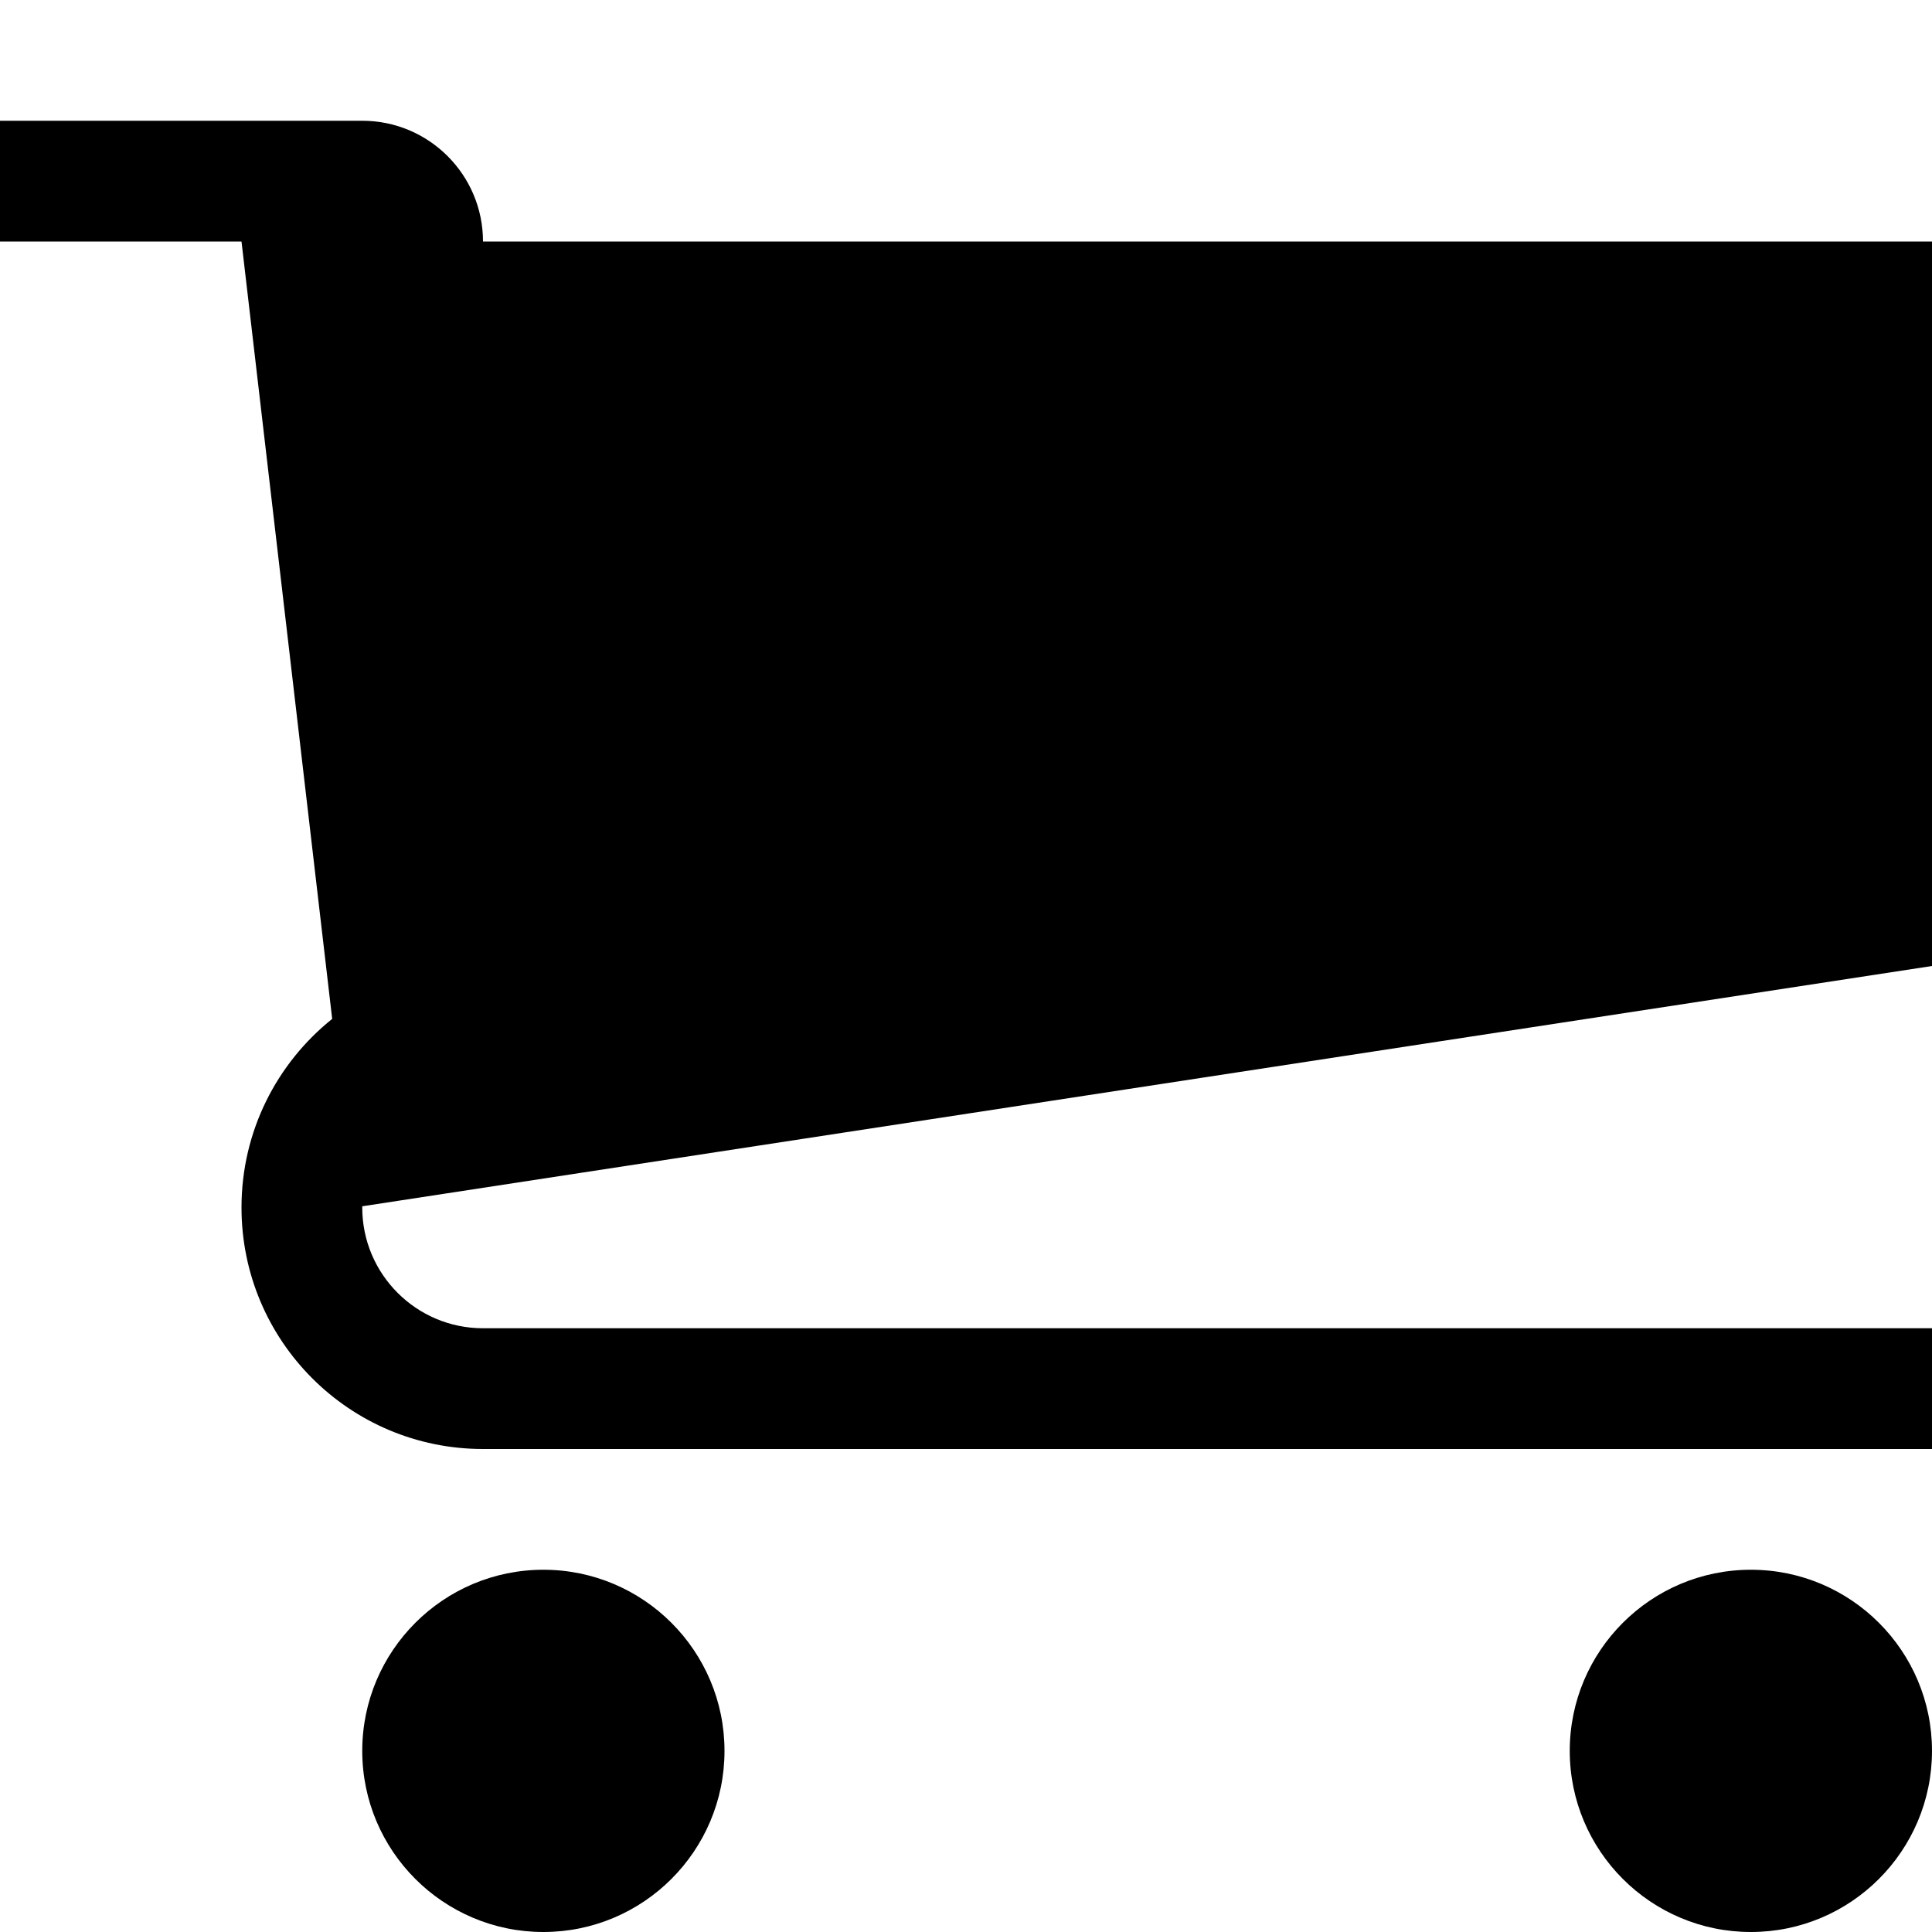
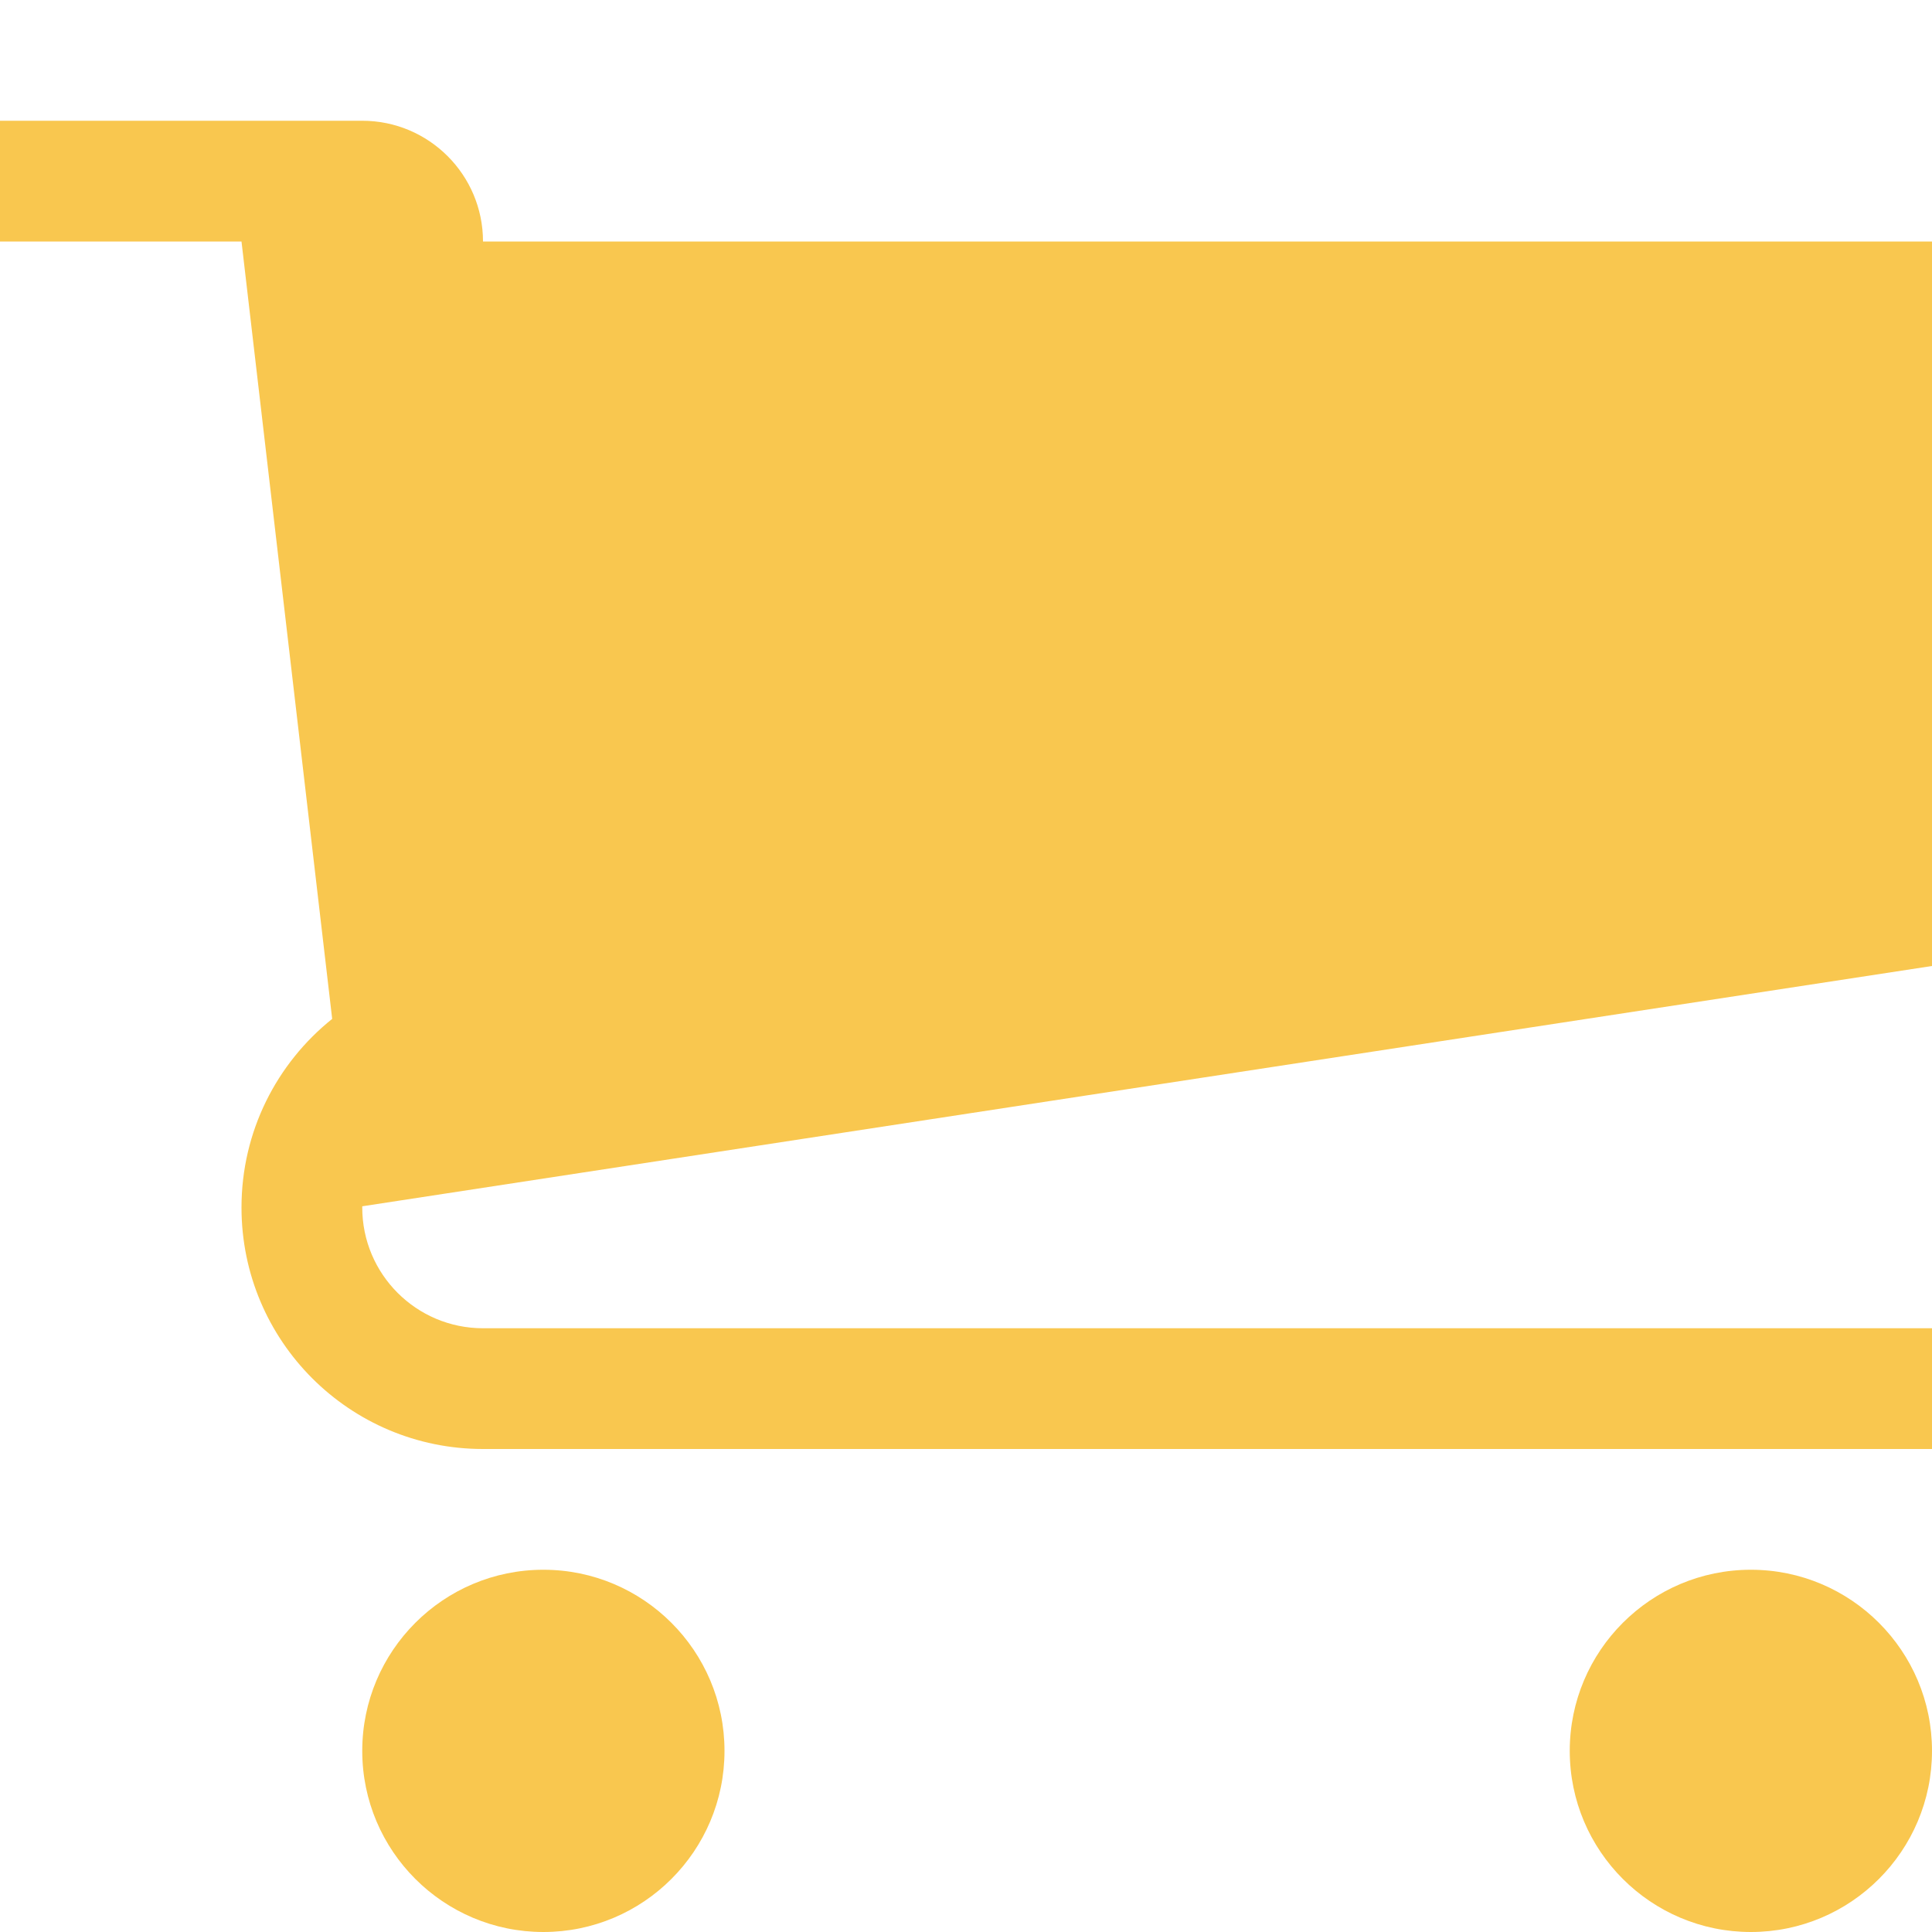
<svg xmlns="http://www.w3.org/2000/svg" version="1.1" width="28" height="28" viewBox="0 0 16 16">
-   <path fill="#000000" d="M6 14.5c0 0.828-0.672 1.5-1.5 1.5s-1.5-0.672-1.5-1.5c0-0.828 0.672-1.5 1.5-1.5s1.5 0.672 1.5 1.5z" />
-   <path fill="#000000" d="M16 14.5c0 0.828-0.672 1.5-1.5 1.5s-1.5-0.672-1.5-1.5c0-0.828 0.672-1.5 1.5-1.5s1.5 0.672 1.5 1.5z" />
-   <path fill="#000000" d="M16 8v-6h-12c0-0.552-0.448-1-1-1h-3v1h2l0.751 6.438c-0.458 0.367-0.751 0.93-0.751 1.562 0 1.105 0.895 2 2 2h12v-1h-12c-0.552 0-1-0.448-1-1 0-0.003 0-0.007 0-0.010l13-1.99z" />
+   <path fill="#F9C74F" d="M6 14.5c0 0.828-0.672 1.5-1.5 1.5s-1.5-0.672-1.5-1.5c0-0.828 0.672-1.5 1.5-1.5s1.5 0.672 1.5 1.5z" />
+   <path fill="#F9C74F" d="M16 14.5c0 0.828-0.672 1.5-1.5 1.5s-1.5-0.672-1.5-1.5c0-0.828 0.672-1.5 1.5-1.5s1.5 0.672 1.5 1.5z" />
+   <path fill="#F9C74F" d="M16 8v-6h-12c0-0.552-0.448-1-1-1h-3v1h2l0.751 6.438c-0.458 0.367-0.751 0.93-0.751 1.562 0 1.105 0.895 2 2 2h12v-1h-12c-0.552 0-1-0.448-1-1 0-0.003 0-0.007 0-0.010l13-1.99z" />
</svg>
